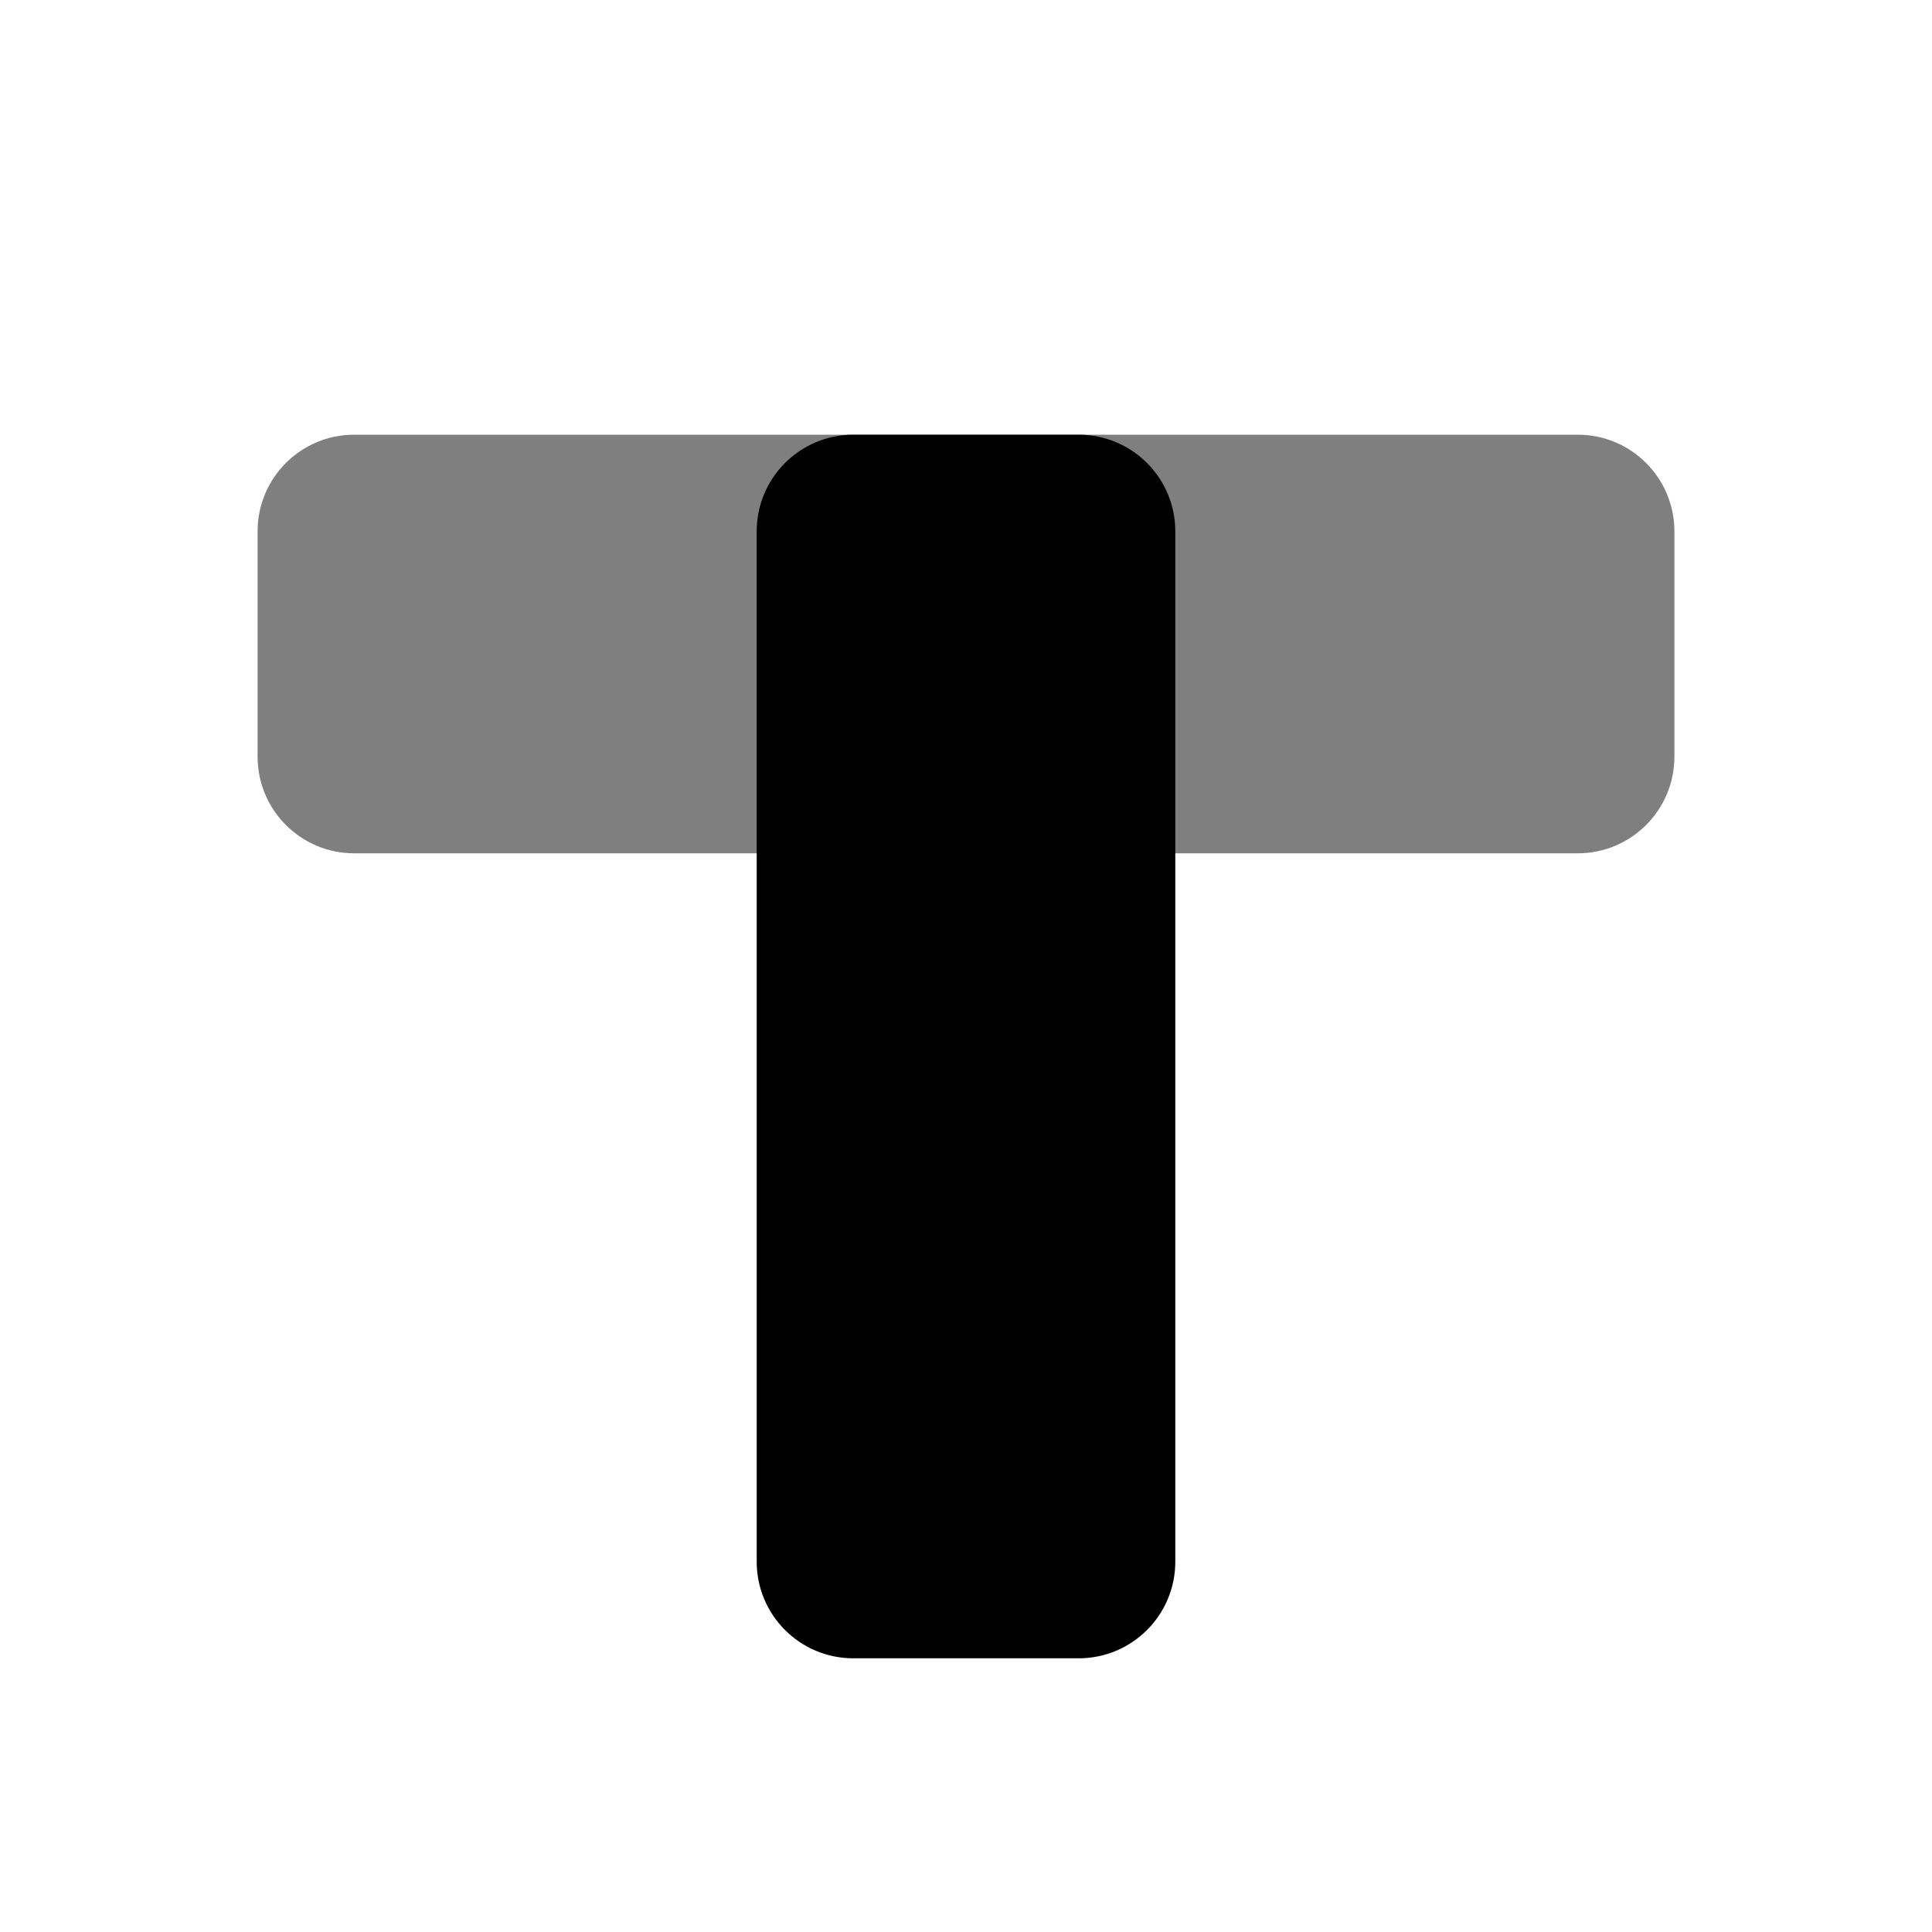
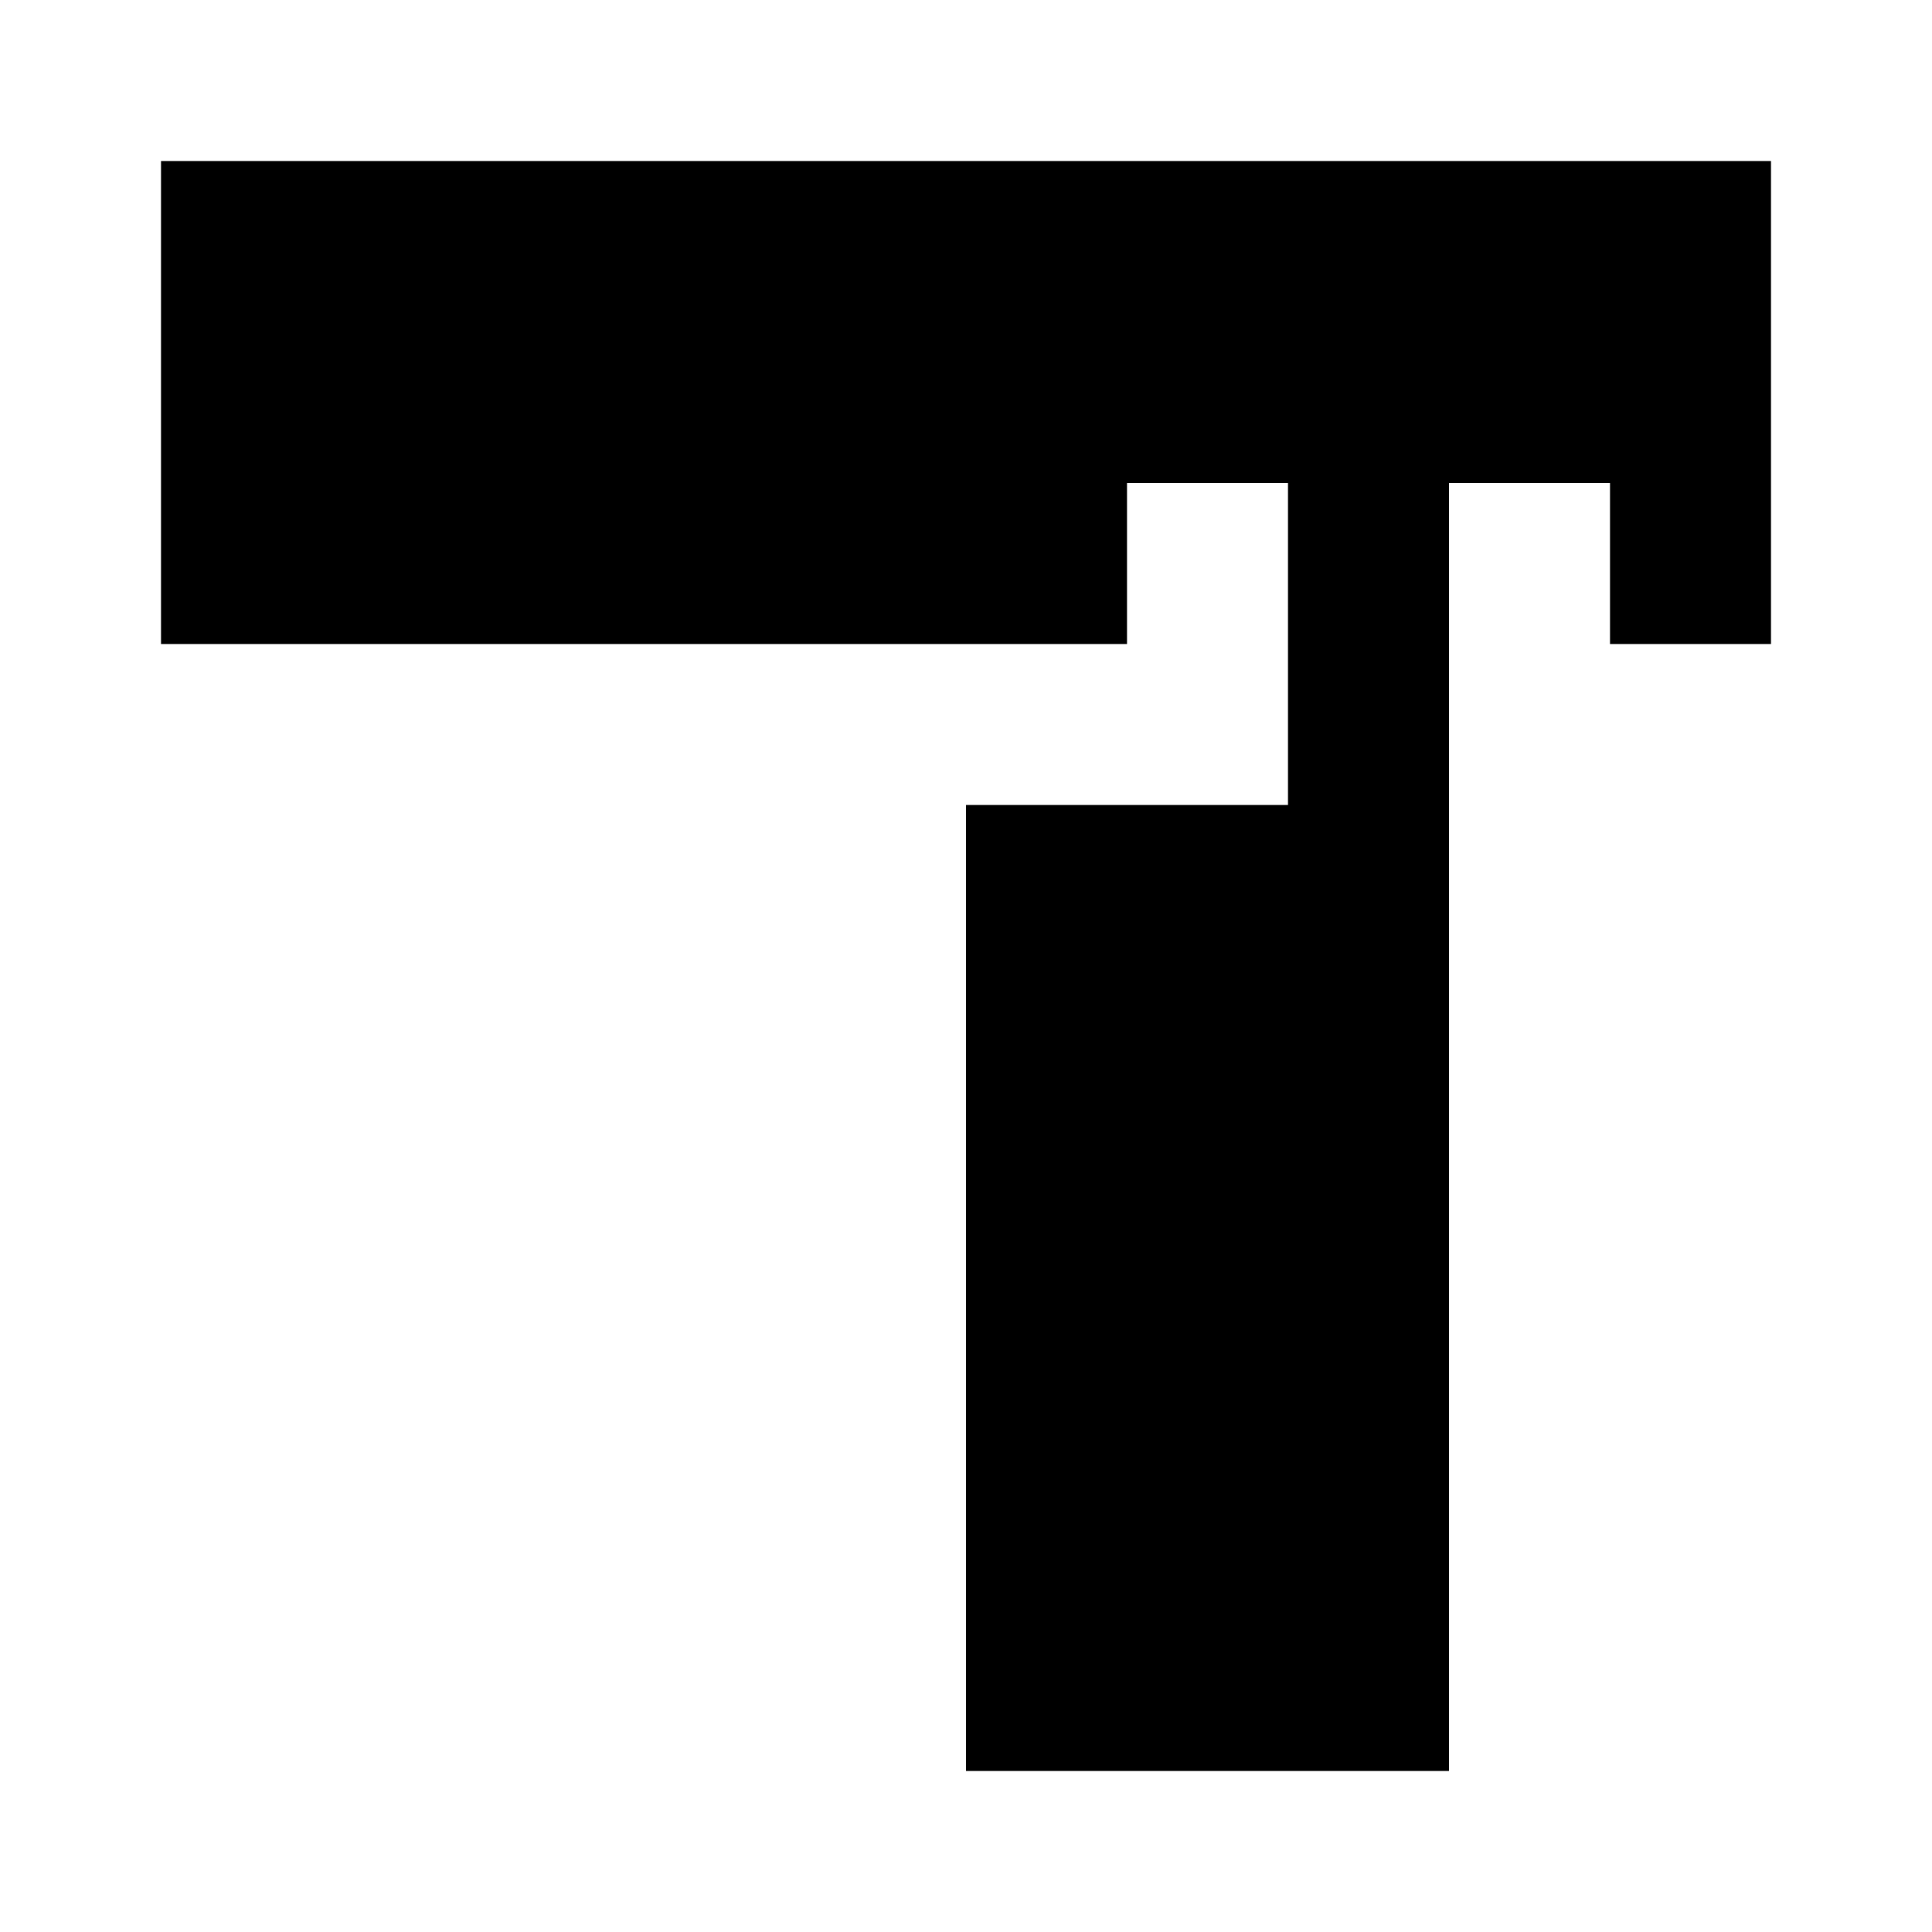
- <svg xmlns="http://www.w3.org/2000/svg" width="120" height="120" viewBox="0 0 120 120" role="img" aria-label="Tenon">
-   <rect x="16" y="27" width="88" height="26" rx="6" fill="currentColor" fill-opacity="0.5" />
-   <rect x="47" y="27" width="26" height="76" rx="6" fill="currentColor" />
+ <svg xmlns="http://www.w3.org/2000/svg" width="48" height="48" viewBox="8 8 48 48" role="img" aria-label="Tenon">
+   <path fill="currentColor" d="M12 12H52V24H48V20H44V52H32V28H40V20H36V24H12Z" />
</svg>
